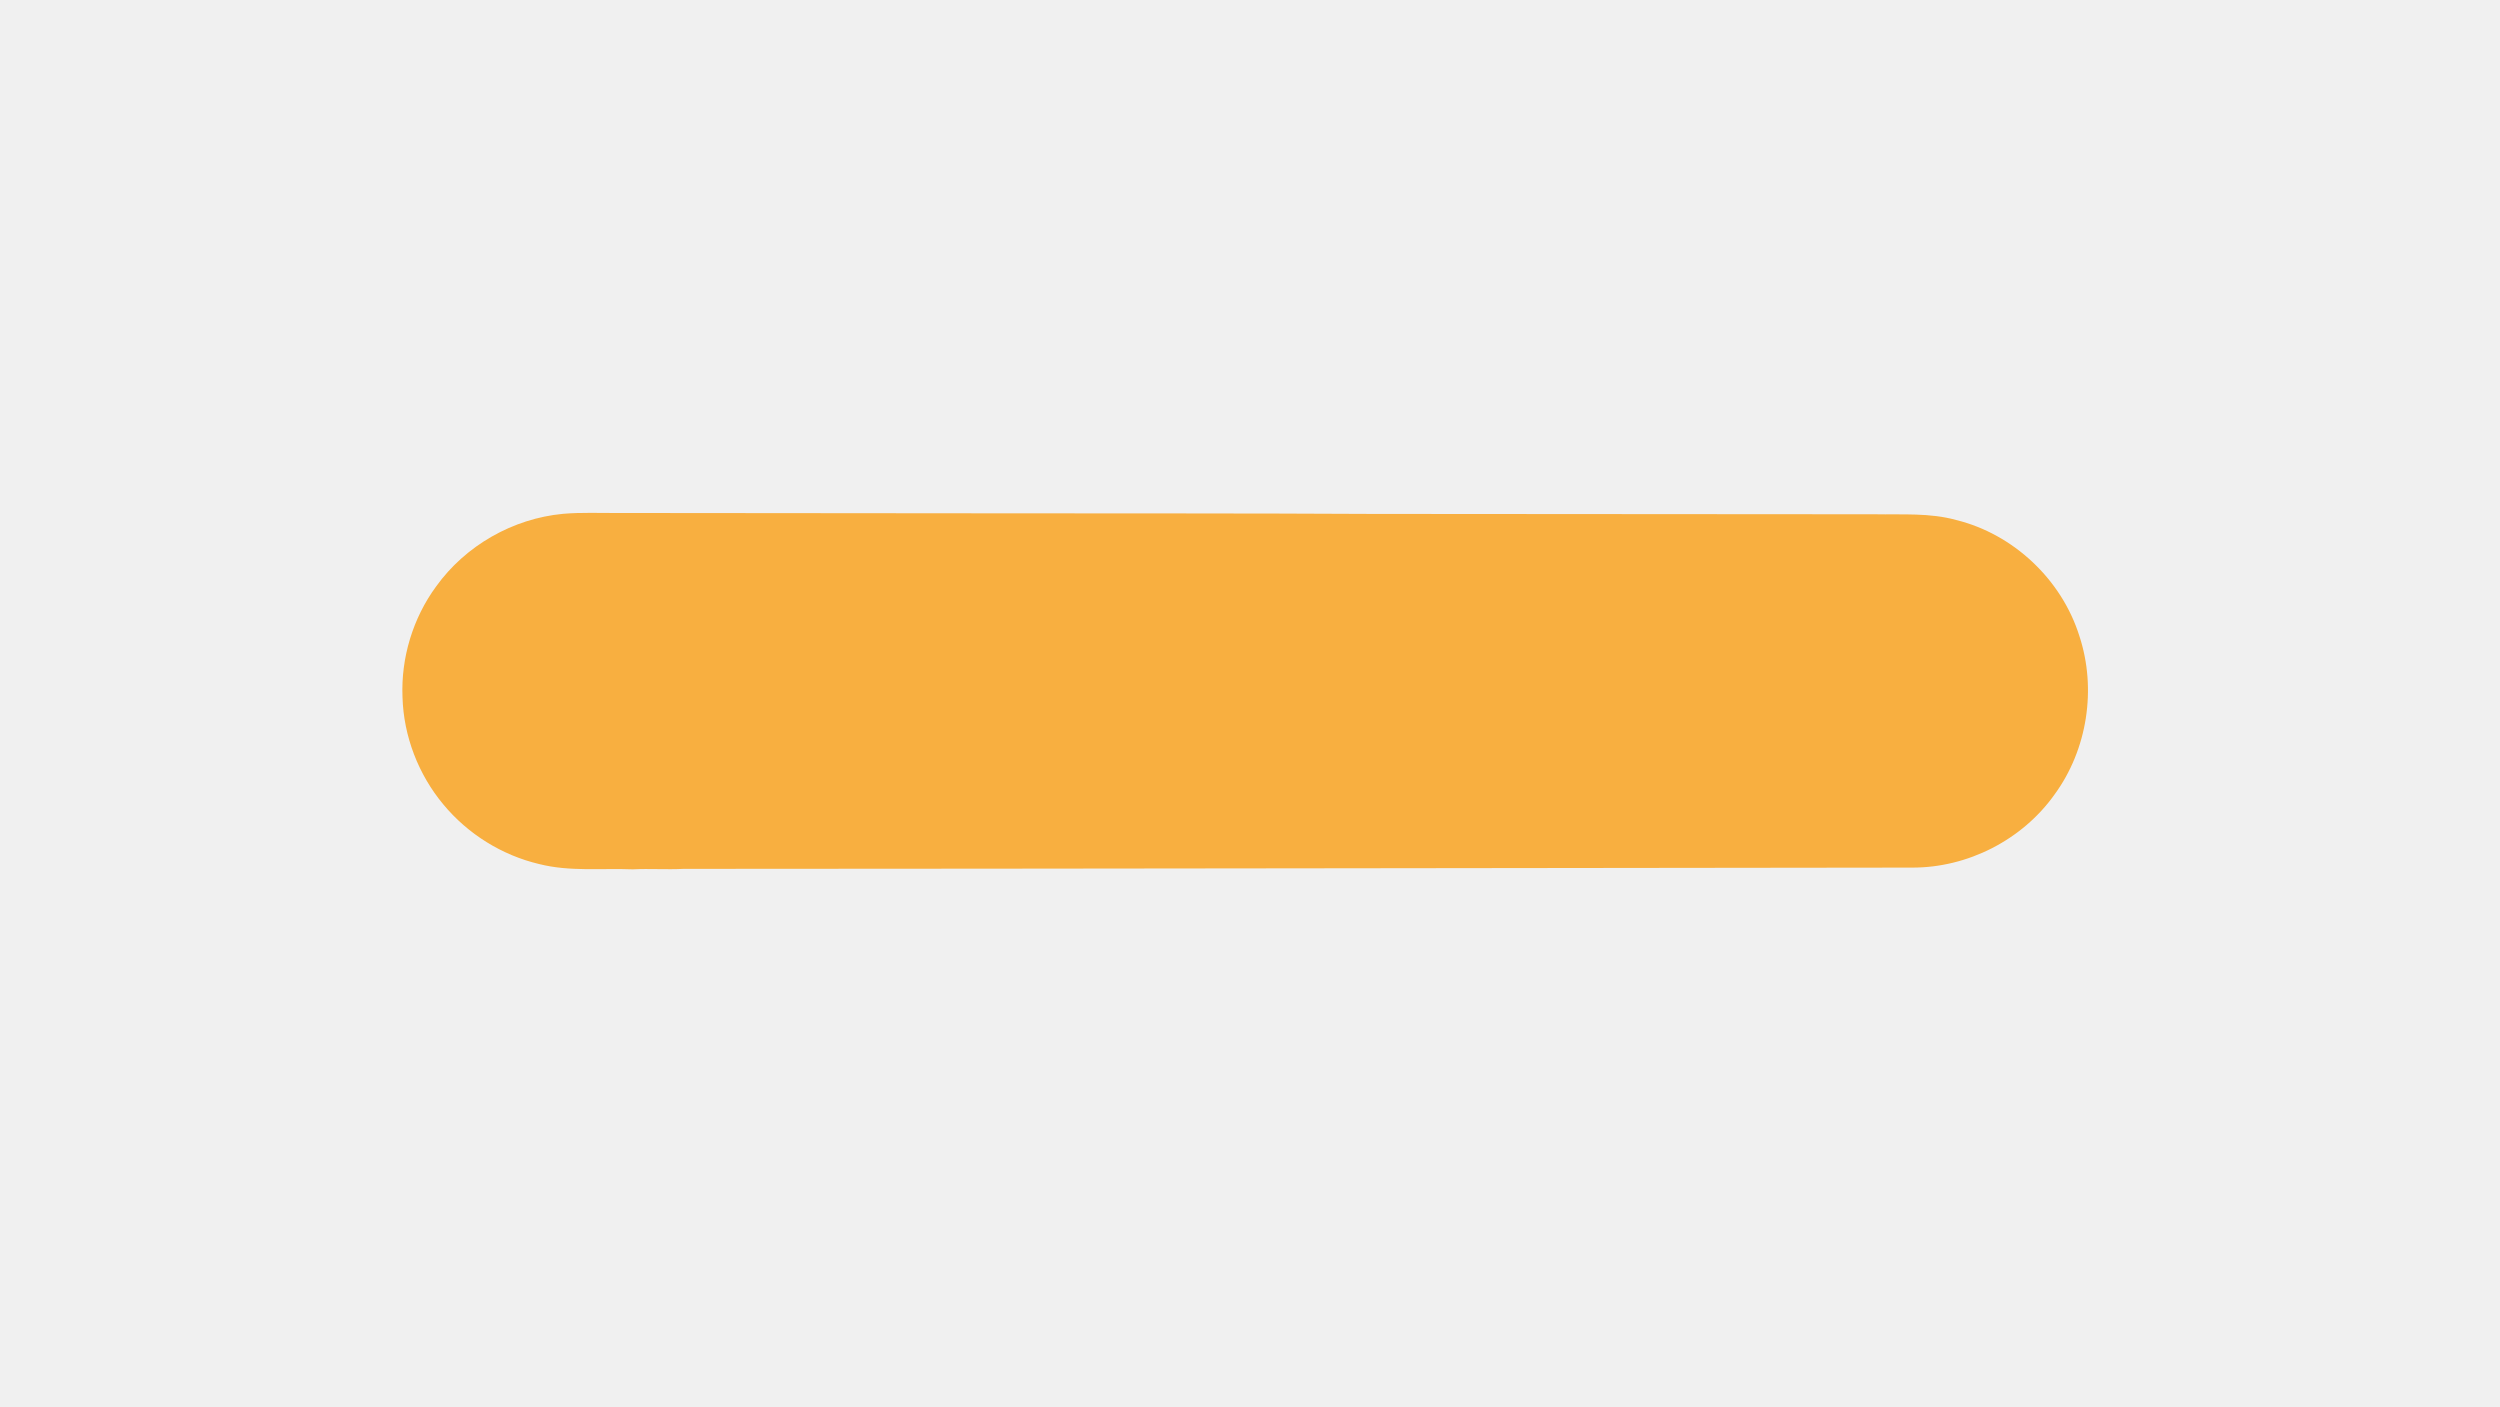
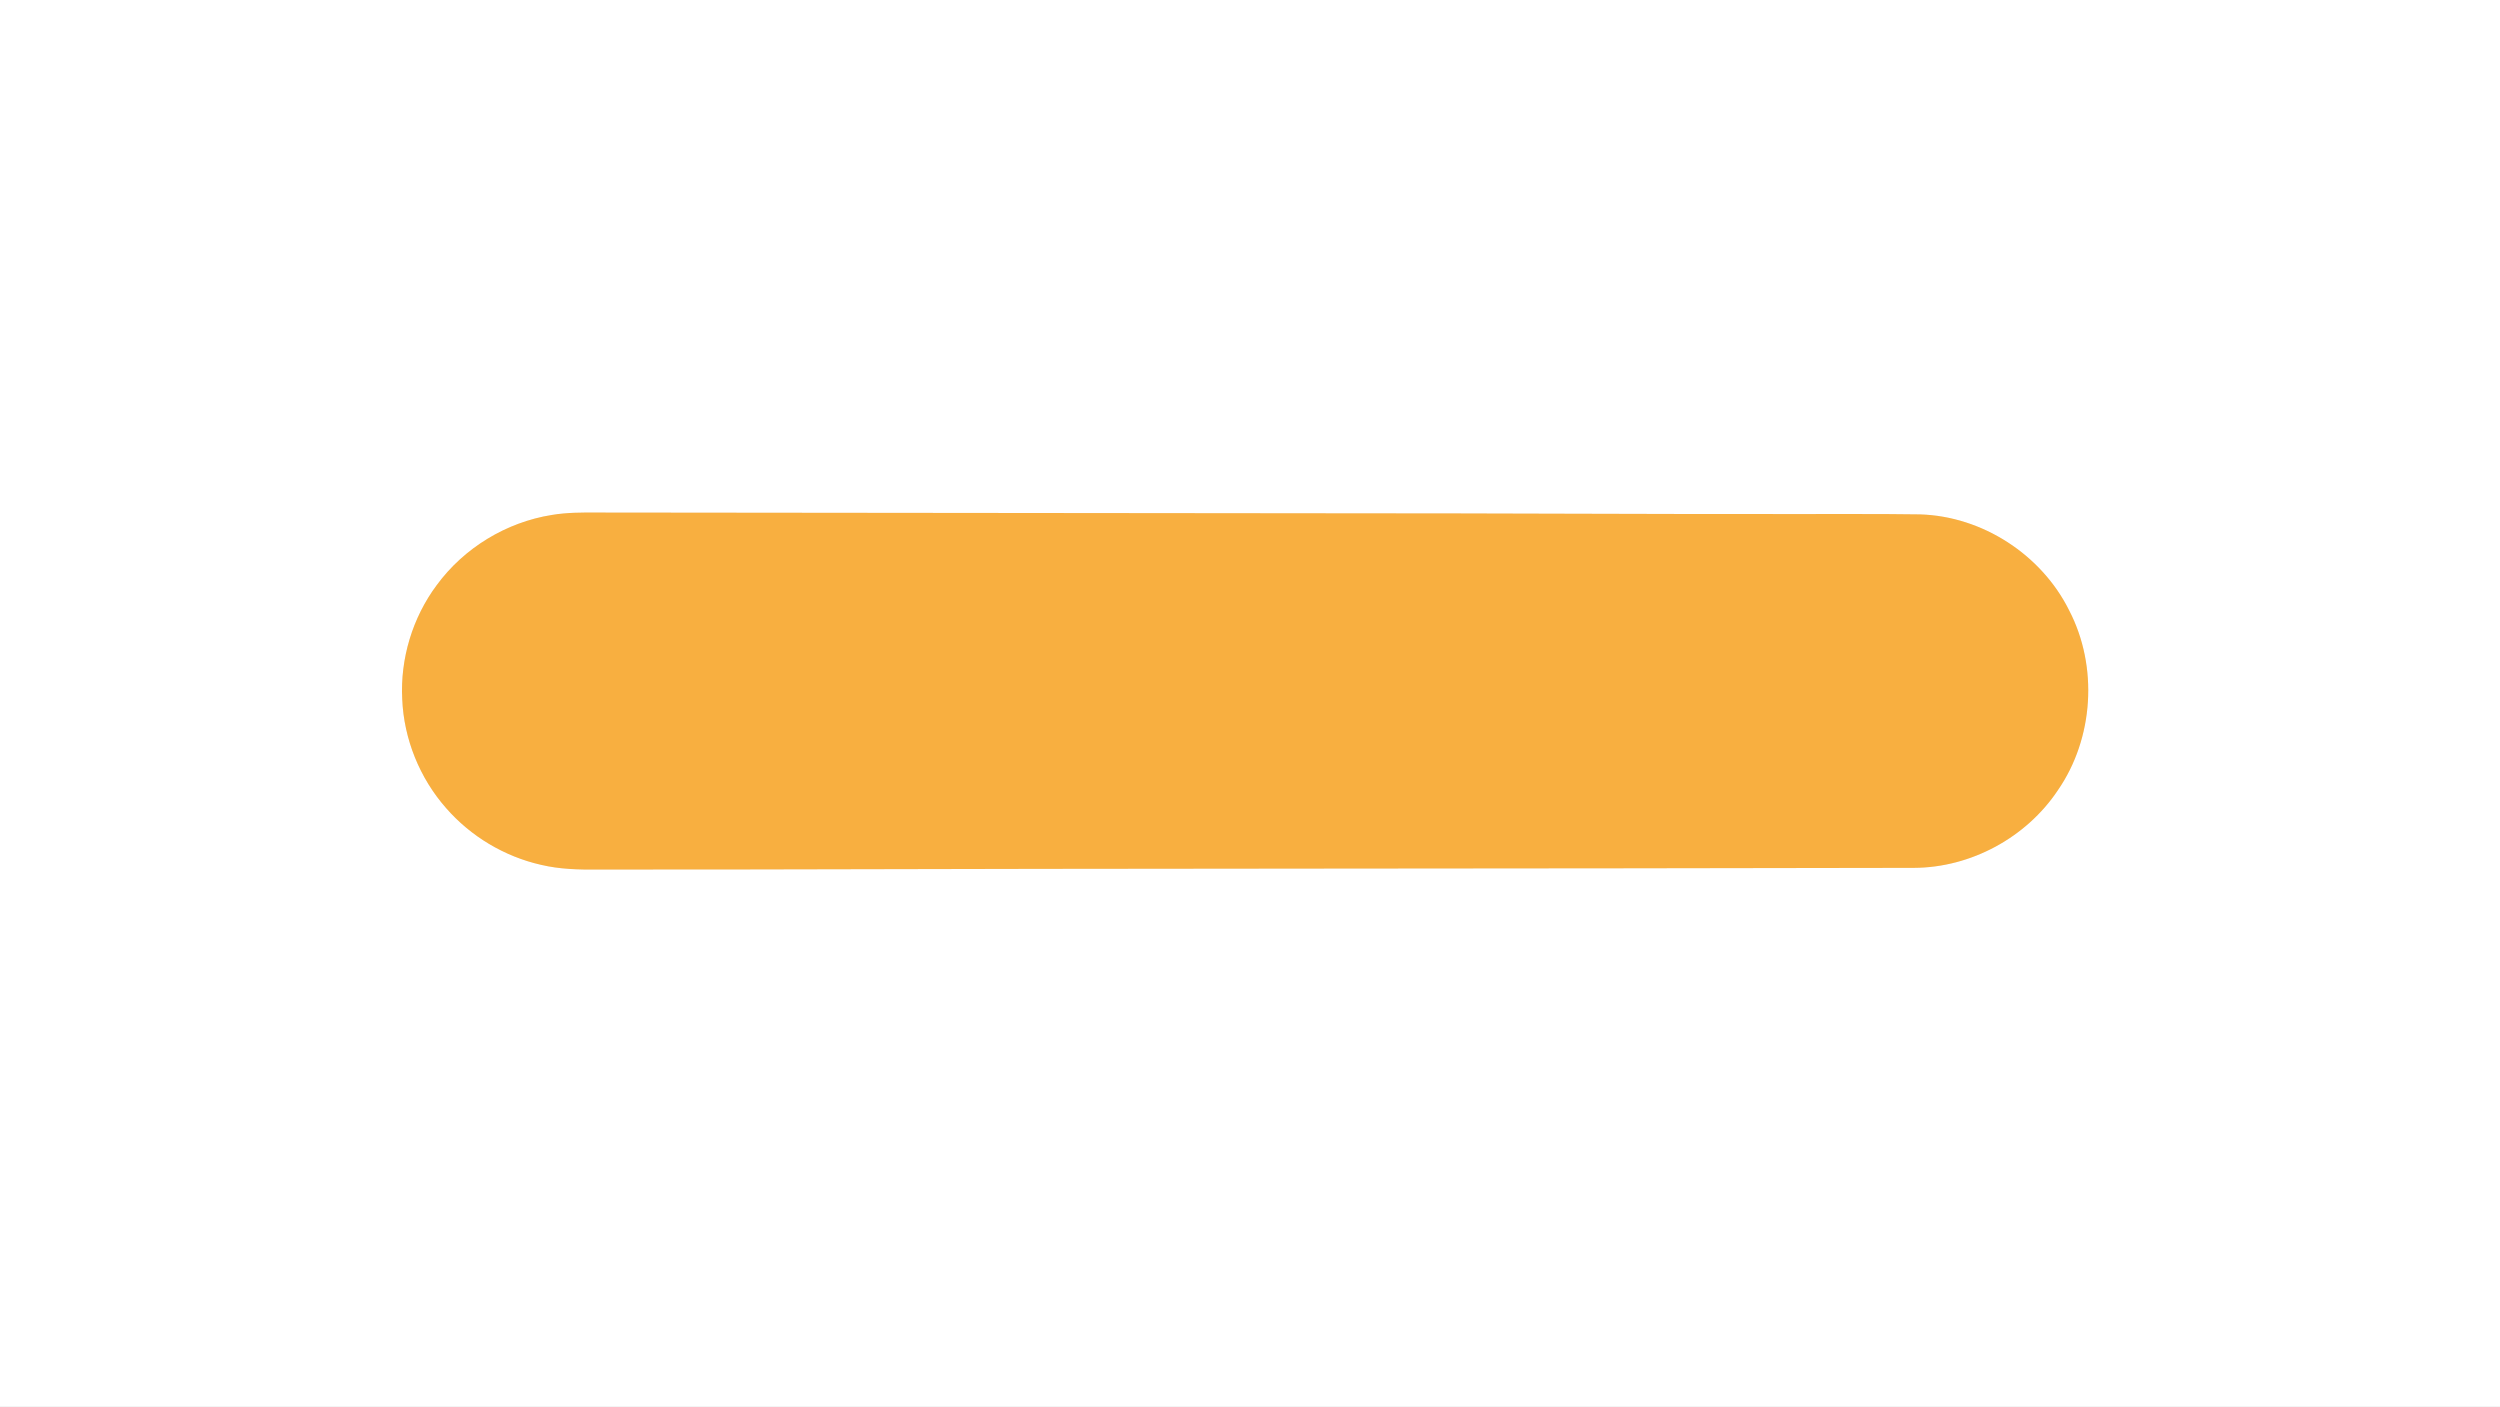
<svg xmlns="http://www.w3.org/2000/svg" width="1280px" height="720px" viewBox="0 0 1280 720" version="1.1">
+   <g id="#ffffffff">
+     <path fill="#ffffff" opacity="1.00" d=" M 0.00 0.00 L 1280.00 0.00 L 1280.00 720.00 L 0.00 720.00 L 0.00 0.00 M 282.52 263.66 C 259.19 267.38 237.57 280.54 223.60 299.59 C 211.20 316.24 204.86 337.26 205.94 357.99 C 206.78 378.38 214.87 398.37 228.35 413.68 C 240.95 428.19 258.25 438.54 276.99 442.79 C 286.48 445.05 296.30 445.31 306.01 445.20 C 332.01 445.24 358.01 445.12 384.01 445.15 C 582.66 444.61 781.33 444.77 979.99 444.34 C 1009.11 444.22 1037.49 428.81 1053.63 404.60 C 1072.00 377.96 1074.32 341.31 1059.43 312.57 C 1045.27 284.01 1014.95 264.29 983.02 263.37 C 960.67 263.04 938.32 263.25 915.96 263.19 C 840.30 263.26 764.64 262.79 688.98 262.82 C 561.32 262.74 433.66 262.59 306.01 262.43 C 298.17 262.37 290.27 262.36 282.52 263.66 Z" />
+   </g>
  <g id="#f8af40ff">
-     <path fill="#f8af40" opacity="1.00" d=" M 288.15 263.09 C 297.77 262.24 307.43 262.74 317.07 262.65 C 381.06 262.66 445.05 262.80 509.03 262.82 C 573.68 262.91 638.33 262.78 702.96 263.13 C 788.66 263.17 874.36 263.29 960.05 263.31 C 973.91 263.58 988.03 262.49 1001.55 266.24 C 1030.91 273.46 1055.56 296.74 1064.62 325.57 C 1073.56 352.64 1068.76 383.84 1051.88 406.85 C 1035.39 430.04 1007.40 444.33 978.95 444.21 C 769.29 444.41 559.63 444.80 349.97 444.86 C 341.32 445.31 332.65 444.66 323.99 445.10 C 308.01 444.47 291.72 446.37 276.04 442.39 C 256.98 437.89 239.53 427.00 227.04 411.93 C 214.22 396.60 206.64 376.92 206.08 356.93 C 205.25 336.82 211.39 316.49 223.30 300.26 C 238.30 279.35 262.56 265.53 288.15 263.09 Z" />
+     <path fill="#f8af40" opacity="1.00" d=" M 282.52 263.66 C 290.27 262.36 298.17 262.37 306.01 262.43 C 433.66 262.59 561.32 262.74 688.98 262.82 C 764.64 262.79 840.30 263.26 915.96 263.19 C 938.32 263.25 960.67 263.04 983.02 263.37 C 1014.95 264.29 1045.27 284.01 1059.43 312.57 C 1074.32 341.31 1072.00 377.96 1053.63 404.60 C 1037.49 428.81 1009.11 444.22 979.99 444.34 C 781.33 444.77 582.66 444.61 384.01 445.15 C 358.01 445.12 332.01 445.24 306.01 445.20 C 296.30 445.31 286.48 445.05 276.99 442.79 C 258.25 438.54 240.95 428.19 228.35 413.68 C 214.87 398.37 206.78 378.38 205.94 357.99 C 204.86 337.26 211.20 316.24 223.60 299.59 C 237.57 280.54 259.19 267.38 282.52 263.66 Z" />
  </g>
</svg>
